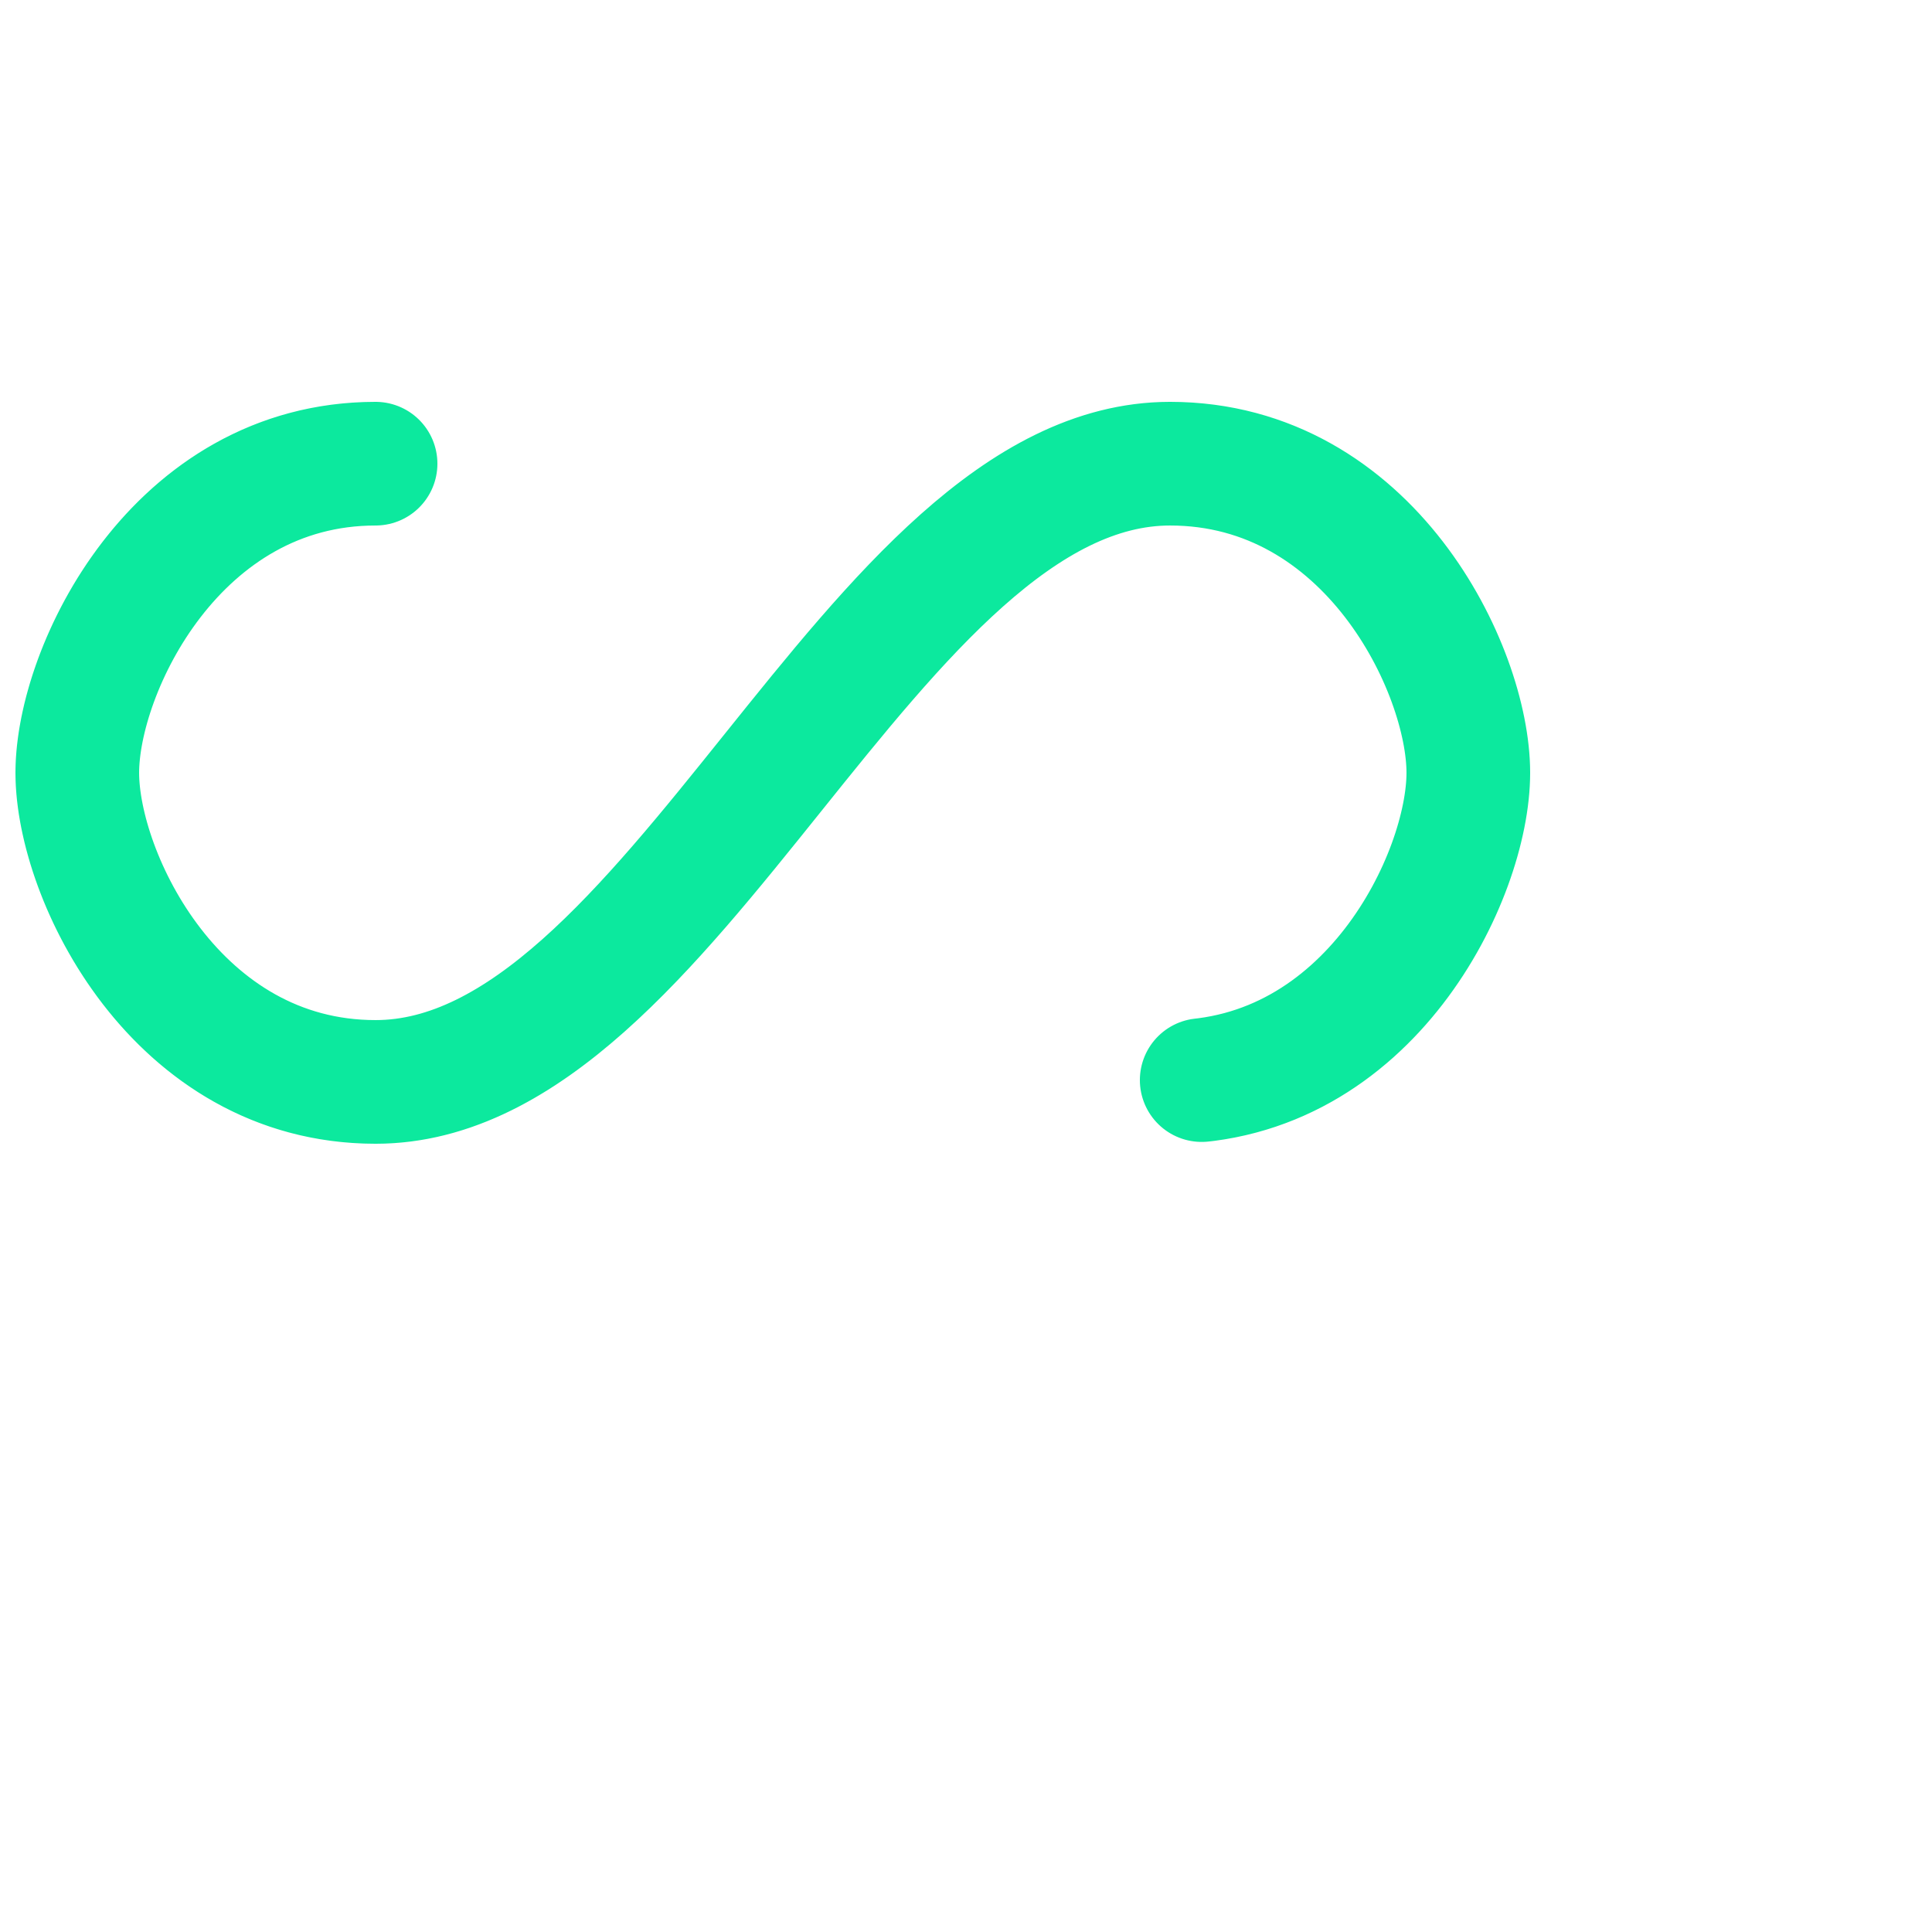
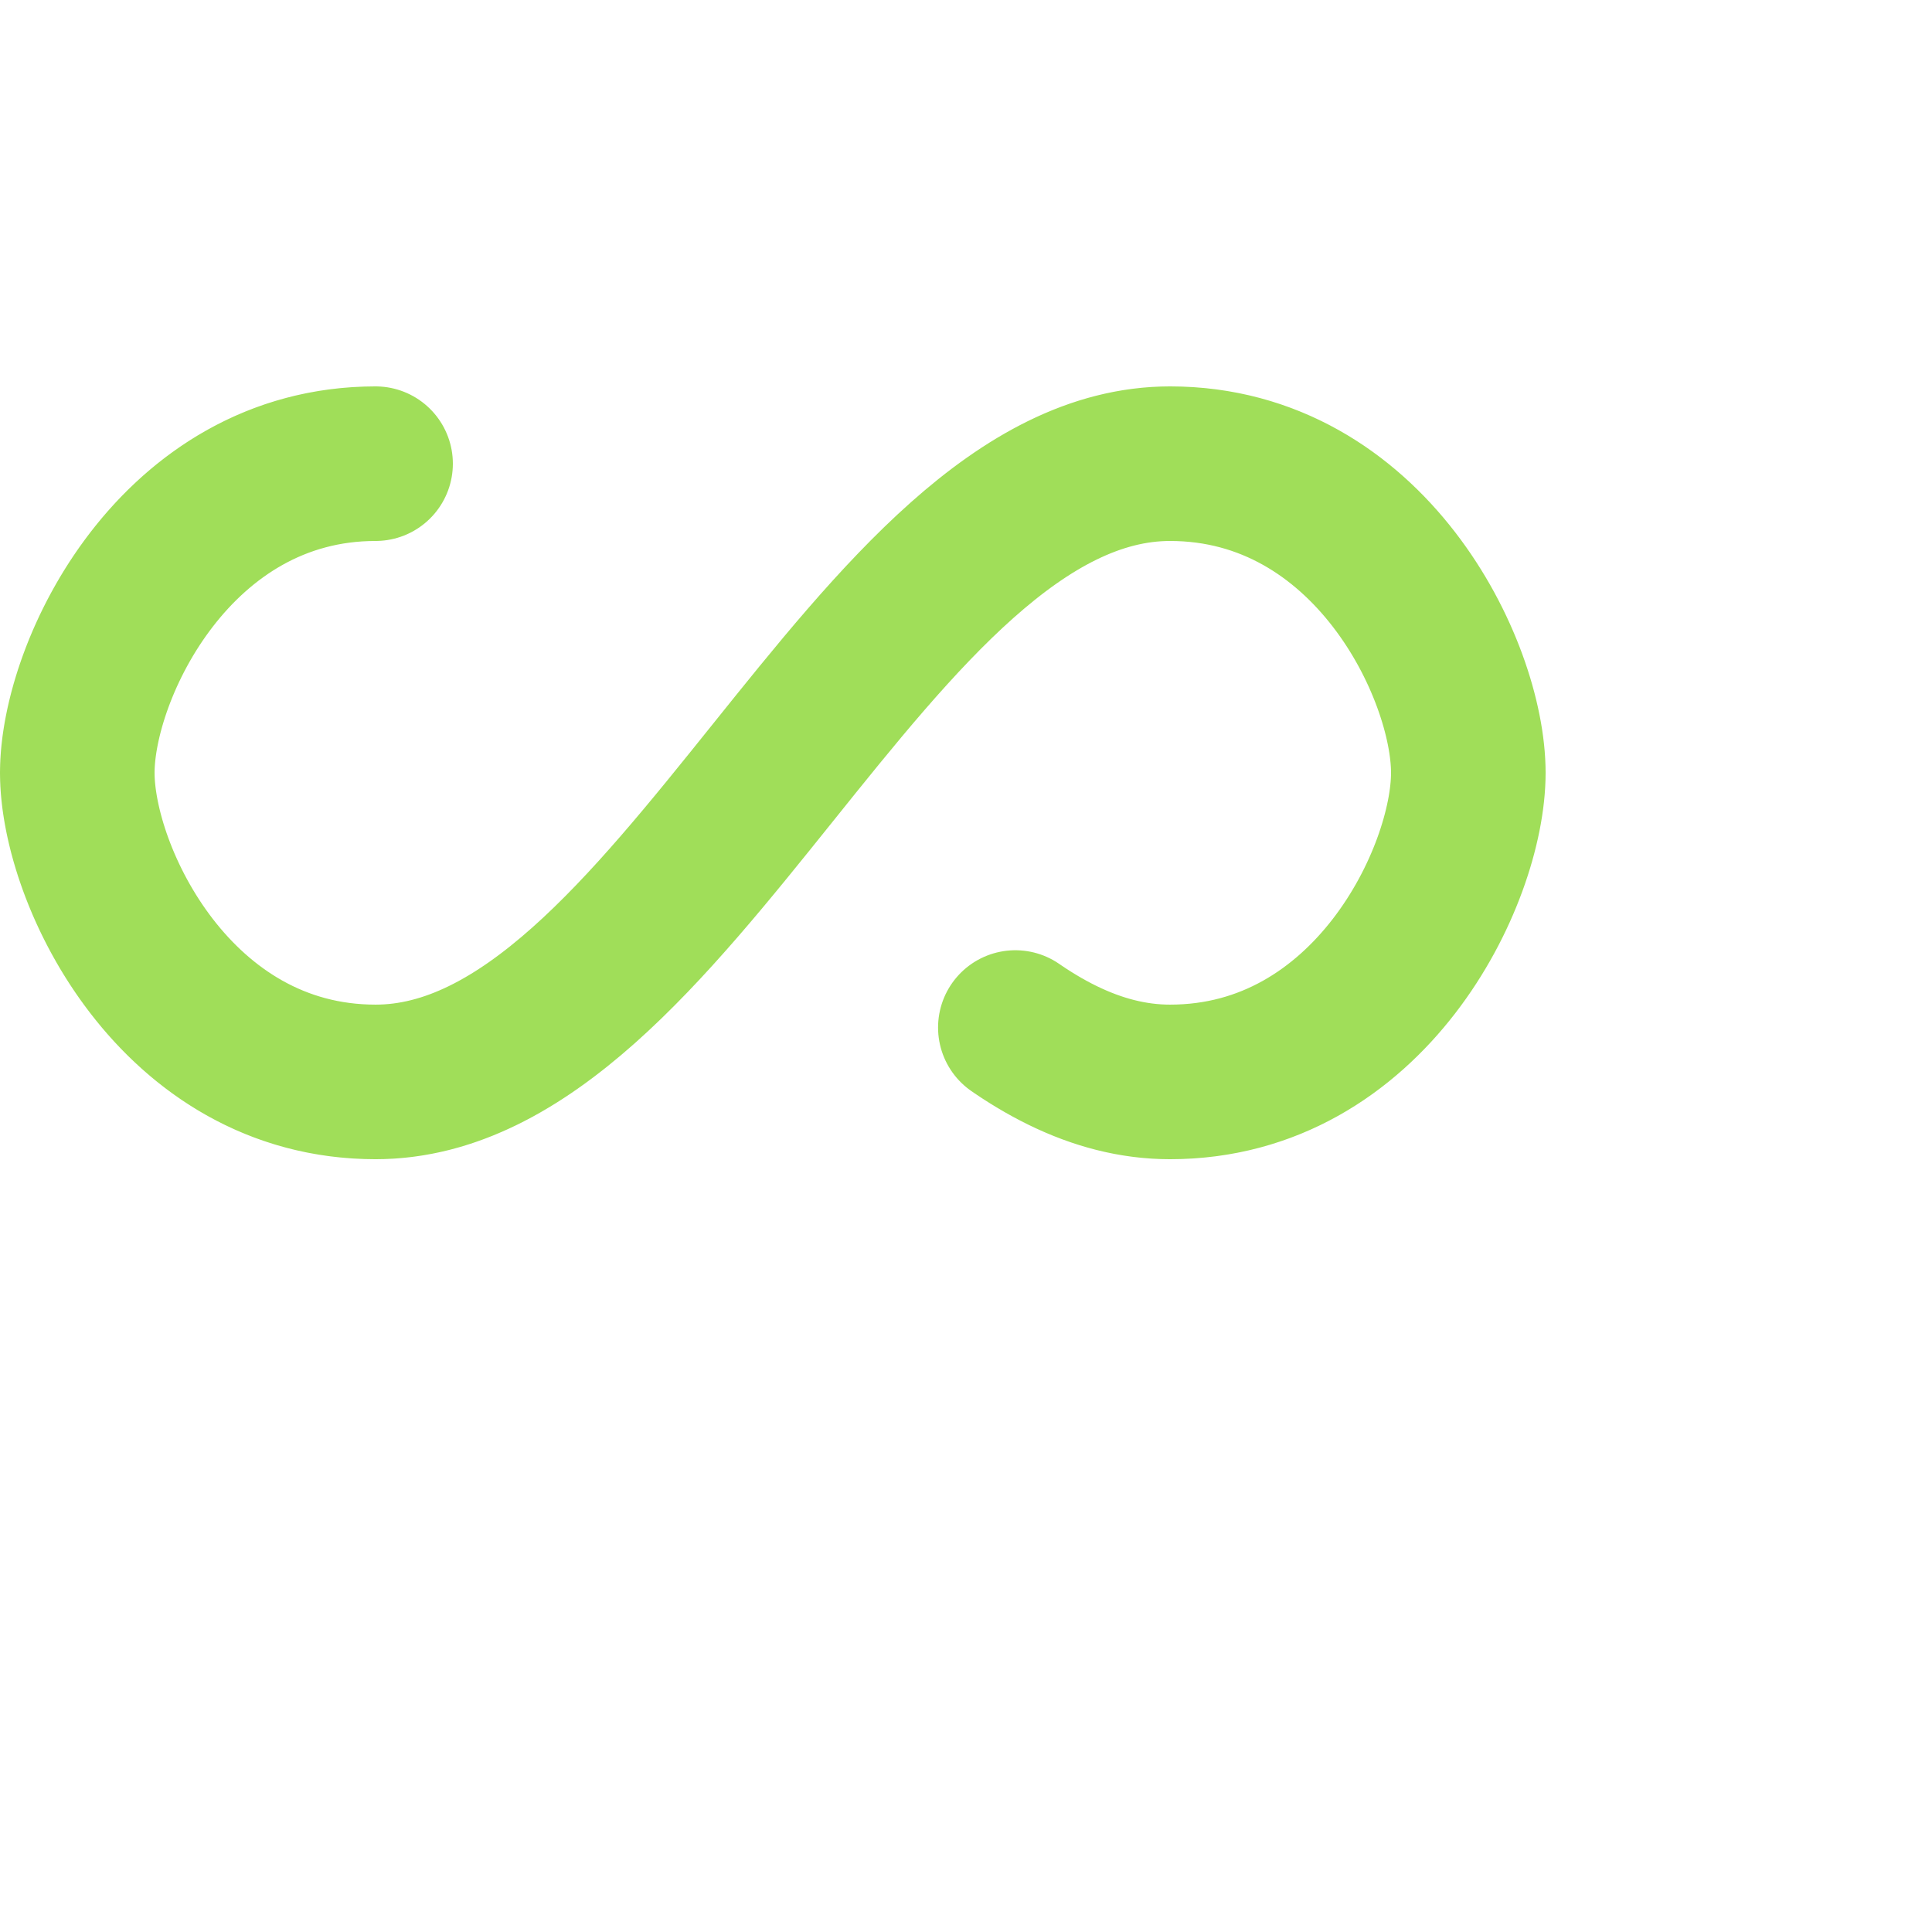
- <svg xmlns="http://www.w3.org/2000/svg" style="margin: auto; background: rgb(255, 255, 255); display: block; shape-rendering: auto;" width="200px" height="200px" viewBox="0 0 100 100" preserveAspectRatio="xMidYMid">
-   <path fill="none" stroke="#0ce99e" stroke-width="8" stroke-dasharray="187.31 69.279" d="M24.3 30C11.4 30 5 43.3 5 50s6.4 20 19.3 20c19.3 0 32.1-40 51.4-40 C88.6 30 95 43.3 95 50s-6.4 20-19.3 20C56.4 70 43.6 30 24.3 30z" stroke-linecap="round" style="transform:scale(0.8);transform-origin:50px 50px">
-     <animate attributeName="stroke-dashoffset" repeatCount="indefinite" dur="2.273s" keyTimes="0;1" values="0;256.589" />
+ <svg xmlns="http://www.w3.org/2000/svg" style="margin: auto; background: none; display: block; shape-rendering: auto;" width="237px" height="237px" viewBox="0 0 100 100" preserveAspectRatio="xMidYMid">
+   <path fill="none" stroke="#a0de59" stroke-width="10" stroke-dasharray="200.139 56.45" d="M24.3 30C11.4 30 5 43.3 5 50s6.4 20 19.3 20c19.3 0 32.1-40 51.4-40 C88.6 30 95 43.3 95 50s-6.4 20-19.3 20C56.4 70 43.6 30 24.3 30z" stroke-linecap="round" style="transform:scale(0.8);transform-origin:50px 50px">
+     <animate attributeName="stroke-dashoffset" repeatCount="indefinite" dur="2.128s" keyTimes="0;1" values="0;256.589" />
  </path>
</svg>
